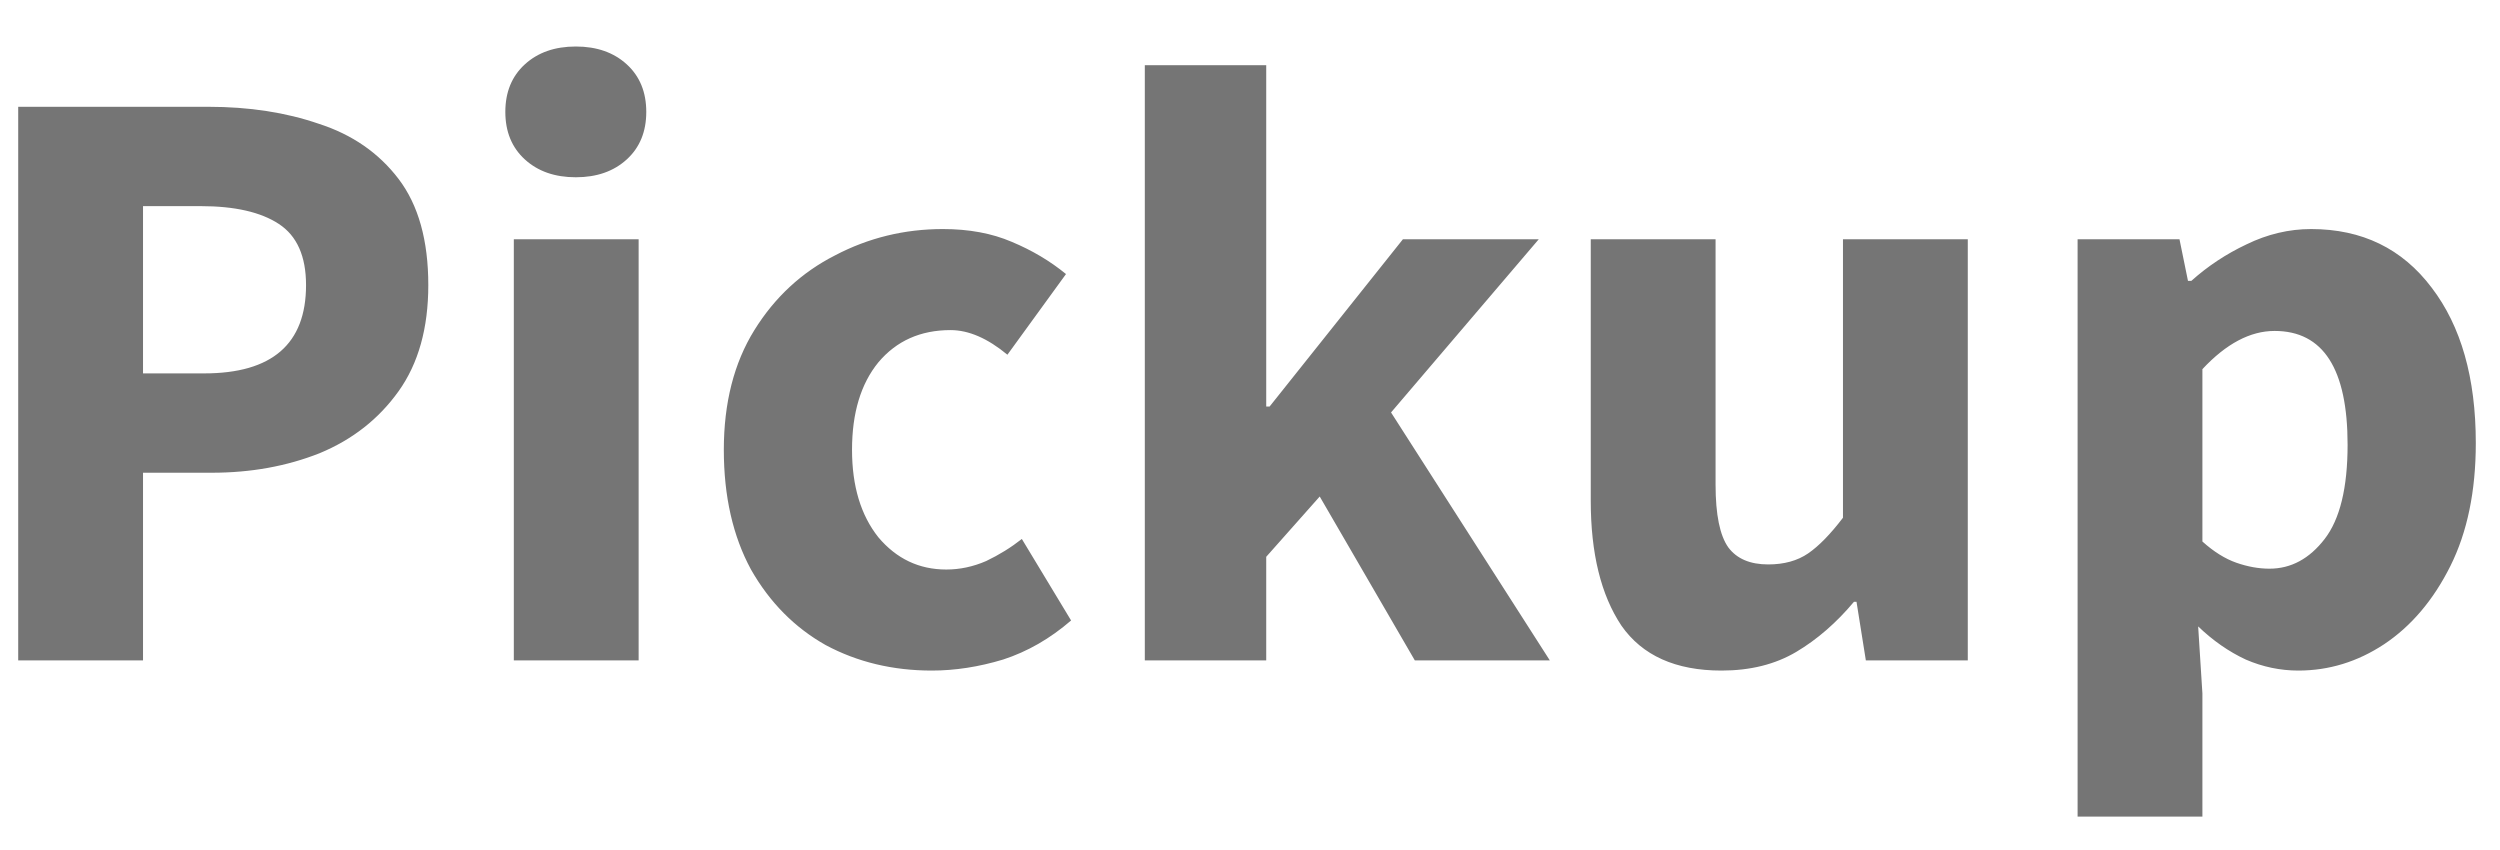
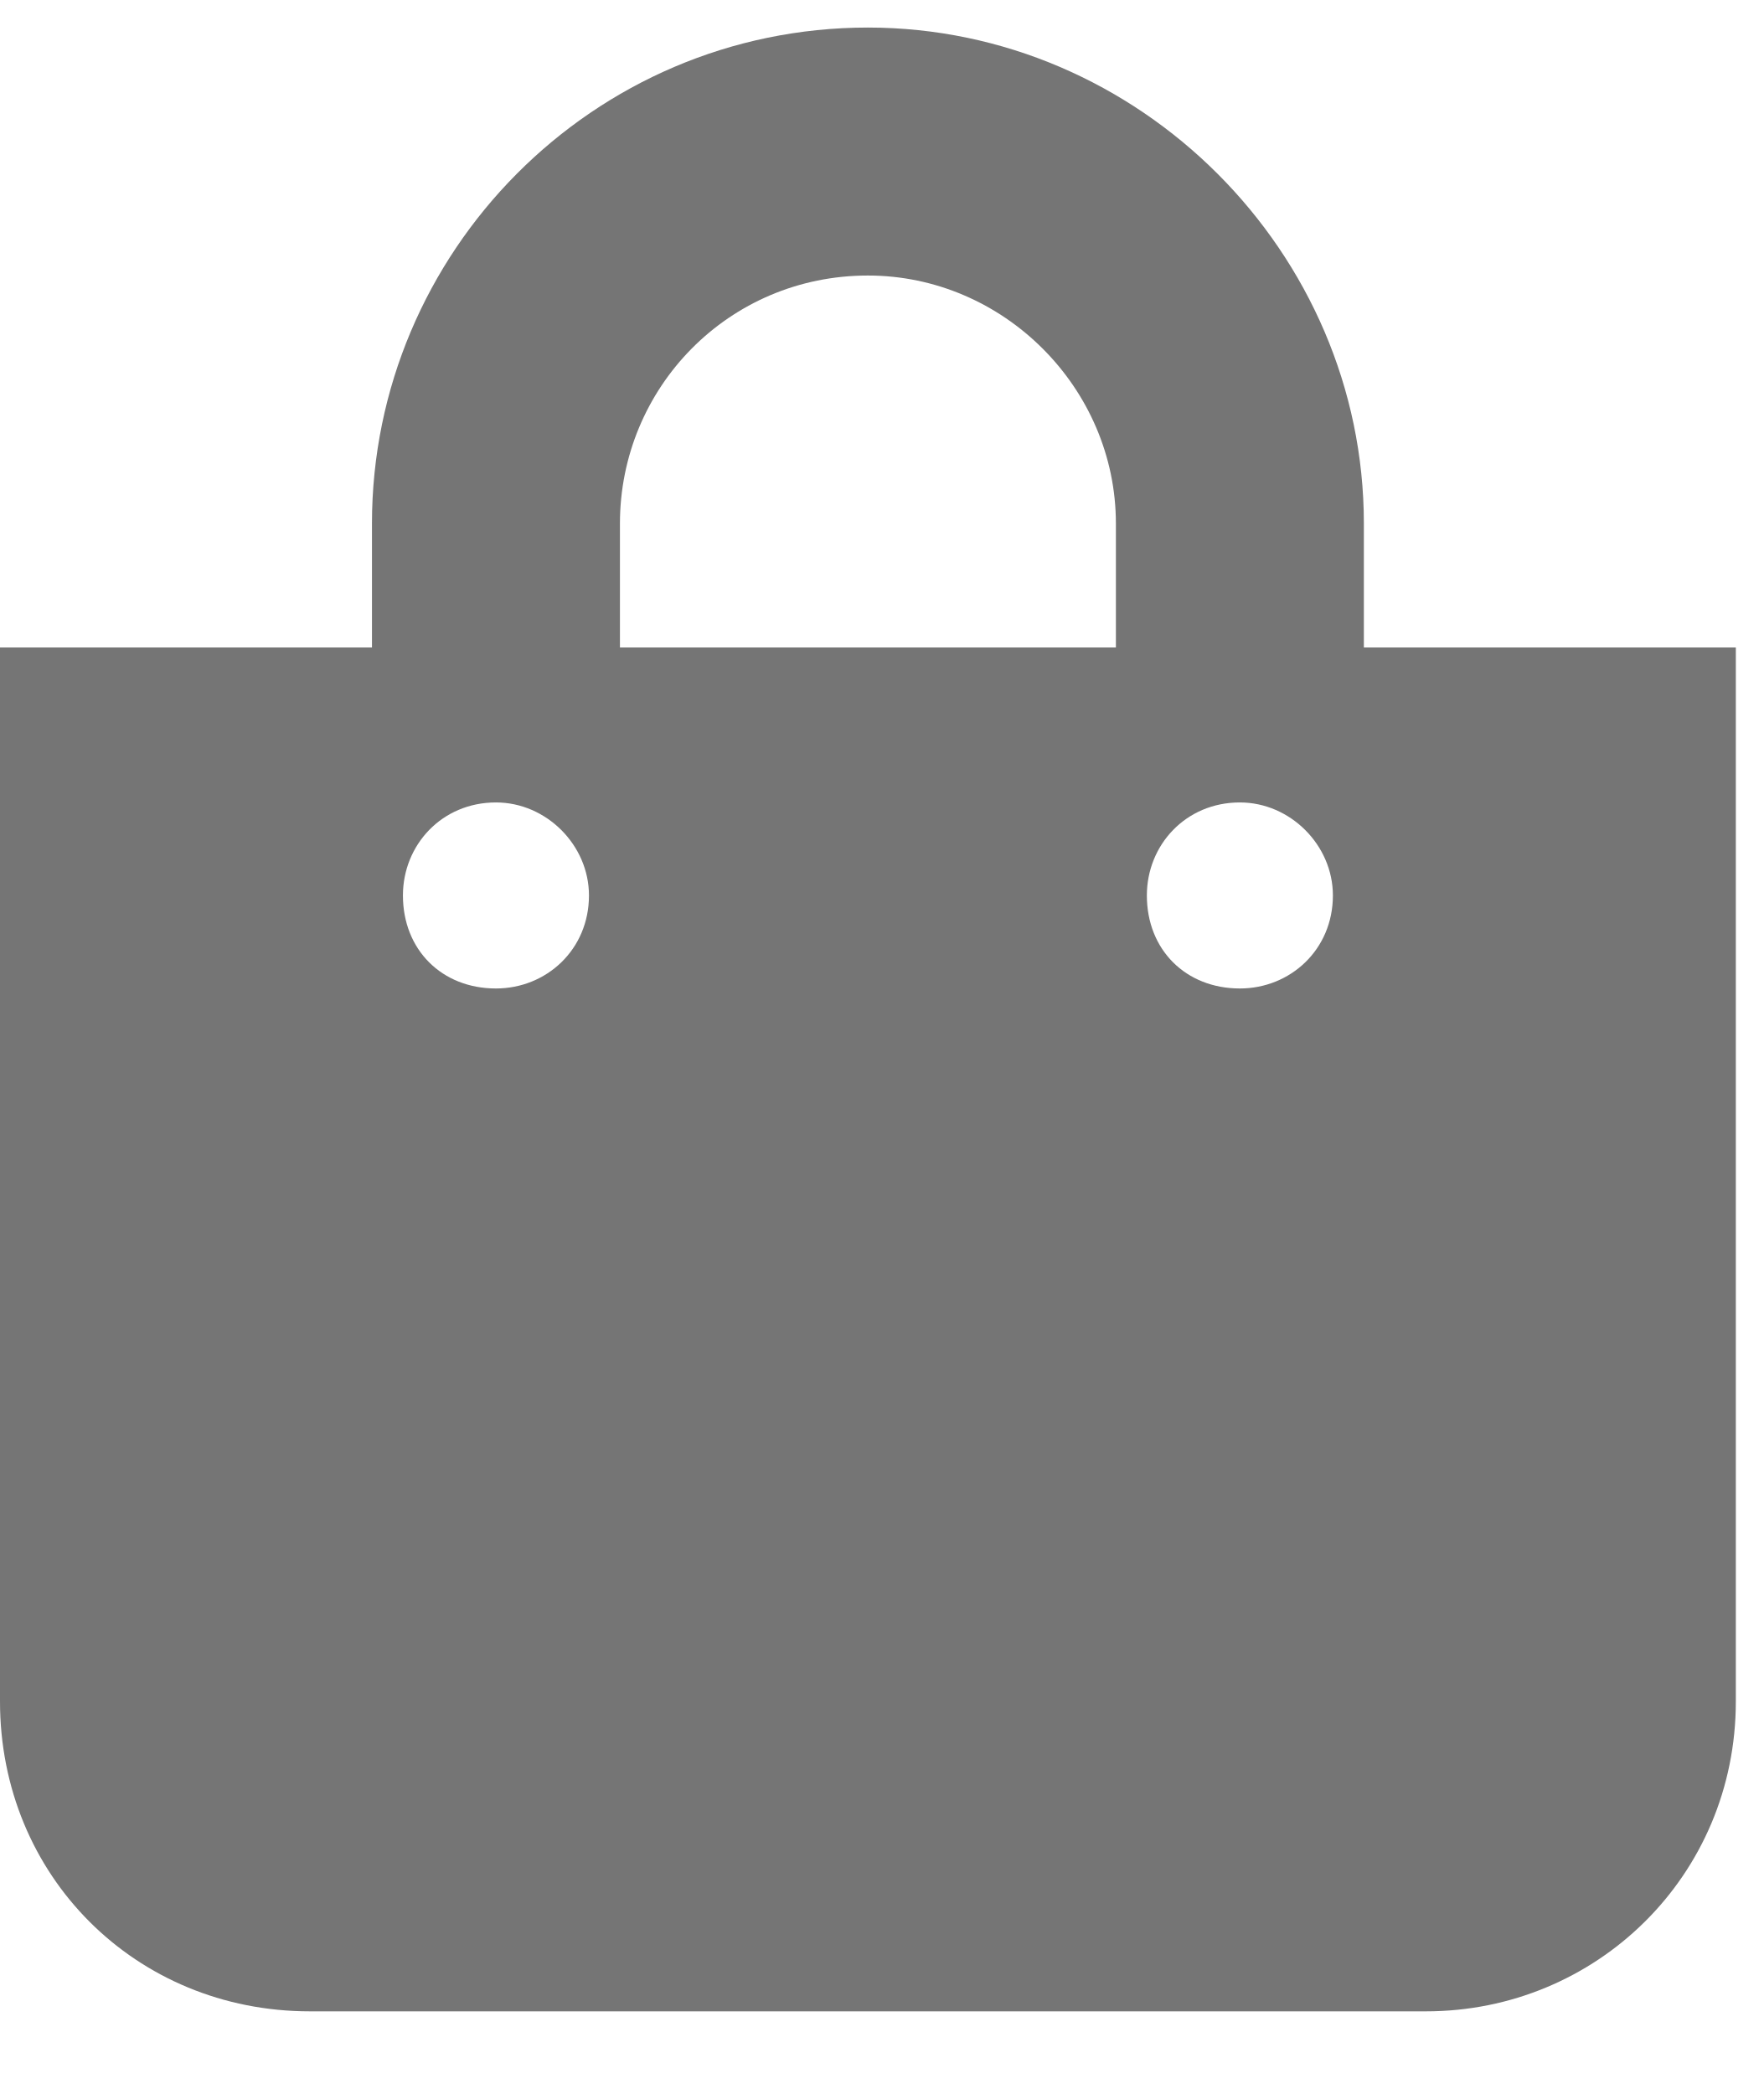
- <svg xmlns="http://www.w3.org/2000/svg" width="53" height="18" viewBox="0 0 53 18" fill="none">
-   <path d="M0.386 14V2.264H4.418C5.282 2.264 6.062 2.384 6.758 2.624C7.466 2.852 8.03 3.242 8.45 3.794C8.87 4.346 9.08 5.096 9.08 6.044C9.08 6.956 8.87 7.706 8.45 8.294C8.03 8.882 7.472 9.32 6.776 9.608C6.08 9.884 5.318 10.022 4.49 10.022H3.032V14H0.386ZM3.032 7.916H4.328C5.768 7.916 6.488 7.292 6.488 6.044C6.488 5.432 6.296 5 5.912 4.748C5.528 4.496 4.976 4.37 4.256 4.37H3.032V7.916ZM10.893 14V5.072H13.539V14H10.893ZM12.207 3.758C11.763 3.758 11.403 3.632 11.127 3.38C10.851 3.128 10.713 2.792 10.713 2.372C10.713 1.952 10.851 1.616 11.127 1.364C11.403 1.112 11.763 0.986 12.207 0.986C12.651 0.986 13.011 1.112 13.287 1.364C13.563 1.616 13.701 1.952 13.701 2.372C13.701 2.792 13.563 3.128 13.287 3.38C13.011 3.632 12.651 3.758 12.207 3.758ZM19.755 14.216C18.927 14.216 18.177 14.036 17.505 13.676C16.845 13.304 16.317 12.77 15.921 12.074C15.537 11.366 15.345 10.52 15.345 9.536C15.345 8.54 15.561 7.694 15.993 6.998C16.425 6.302 16.995 5.774 17.703 5.414C18.411 5.042 19.173 4.856 19.989 4.856C20.541 4.856 21.027 4.946 21.447 5.126C21.879 5.306 22.263 5.534 22.599 5.81L21.357 7.52C20.937 7.172 20.535 6.998 20.151 6.998C19.515 6.998 19.005 7.226 18.621 7.682C18.249 8.138 18.063 8.756 18.063 9.536C18.063 10.304 18.249 10.922 18.621 11.39C19.005 11.846 19.485 12.074 20.061 12.074C20.349 12.074 20.631 12.014 20.907 11.894C21.183 11.762 21.435 11.606 21.663 11.426L22.707 13.154C22.263 13.538 21.783 13.814 21.267 13.982C20.751 14.138 20.247 14.216 19.755 14.216ZM24.27 14V1.382H26.844V8.618H26.916L29.742 5.072H32.622L29.49 8.744L32.856 14H29.994L27.978 10.526L26.844 11.804V14H24.27ZM36.496 14.216C35.525 14.216 34.816 13.898 34.373 13.262C33.941 12.614 33.724 11.732 33.724 10.616V5.072H36.37V10.274C36.37 10.91 36.461 11.354 36.641 11.606C36.821 11.846 37.102 11.966 37.486 11.966C37.822 11.966 38.105 11.888 38.333 11.732C38.56 11.576 38.806 11.324 39.071 10.976V5.072H41.717V14H39.556L39.358 12.758H39.304C38.932 13.202 38.525 13.556 38.081 13.82C37.636 14.084 37.108 14.216 36.496 14.216ZM44.045 17.312V5.072H46.205L46.385 5.954H46.457C46.805 5.642 47.195 5.384 47.627 5.18C48.071 4.964 48.527 4.856 48.995 4.856C50.075 4.856 50.927 5.27 51.551 6.098C52.175 6.914 52.487 8.012 52.487 9.392C52.487 10.412 52.307 11.282 51.947 12.002C51.587 12.722 51.119 13.274 50.543 13.658C49.979 14.03 49.373 14.216 48.725 14.216C48.341 14.216 47.969 14.138 47.609 13.982C47.249 13.814 46.913 13.58 46.601 13.28L46.691 14.702V17.312H44.045ZM48.113 12.056C48.569 12.056 48.959 11.846 49.283 11.426C49.607 11.006 49.769 10.34 49.769 9.428C49.769 7.82 49.253 7.016 48.221 7.016C47.705 7.016 47.195 7.286 46.691 7.826V11.48C46.931 11.696 47.171 11.846 47.411 11.93C47.651 12.014 47.885 12.056 48.113 12.056Z" fill="#757575" />
+ <svg xmlns="http://www.w3.org/2000/svg" width="16" height="19" viewBox="0 0 16 19" fill="none">
+   <path d="M12.375 5.875H15.75V15.438C15.75 17.02 14.484 18.25 12.938 18.25H2.812C1.23 18.25 0 17.02 0 15.438V5.875H3.375V4.75C3.375 2.289 5.379 0.25 7.875 0.25C10.336 0.25 12.375 2.289 12.375 4.75V5.875ZM5.625 4.75V5.875H10.125V4.75C10.125 3.52 9.105 2.5 7.875 2.5C6.609 2.5 5.625 3.52 5.625 4.75ZM11.25 8.969C11.707 8.969 12.094 8.617 12.094 8.125C12.094 7.668 11.707 7.281 11.25 7.281C10.758 7.281 10.406 7.668 10.406 8.125C10.406 8.617 10.758 8.969 11.25 8.969ZM4.5 8.969C4.957 8.969 5.344 8.617 5.344 8.125C5.344 7.668 4.957 7.281 4.5 7.281C4.008 7.281 3.656 7.668 3.656 8.125C3.656 8.617 4.008 8.969 4.5 8.969Z" fill="#757575" />
</svg>
